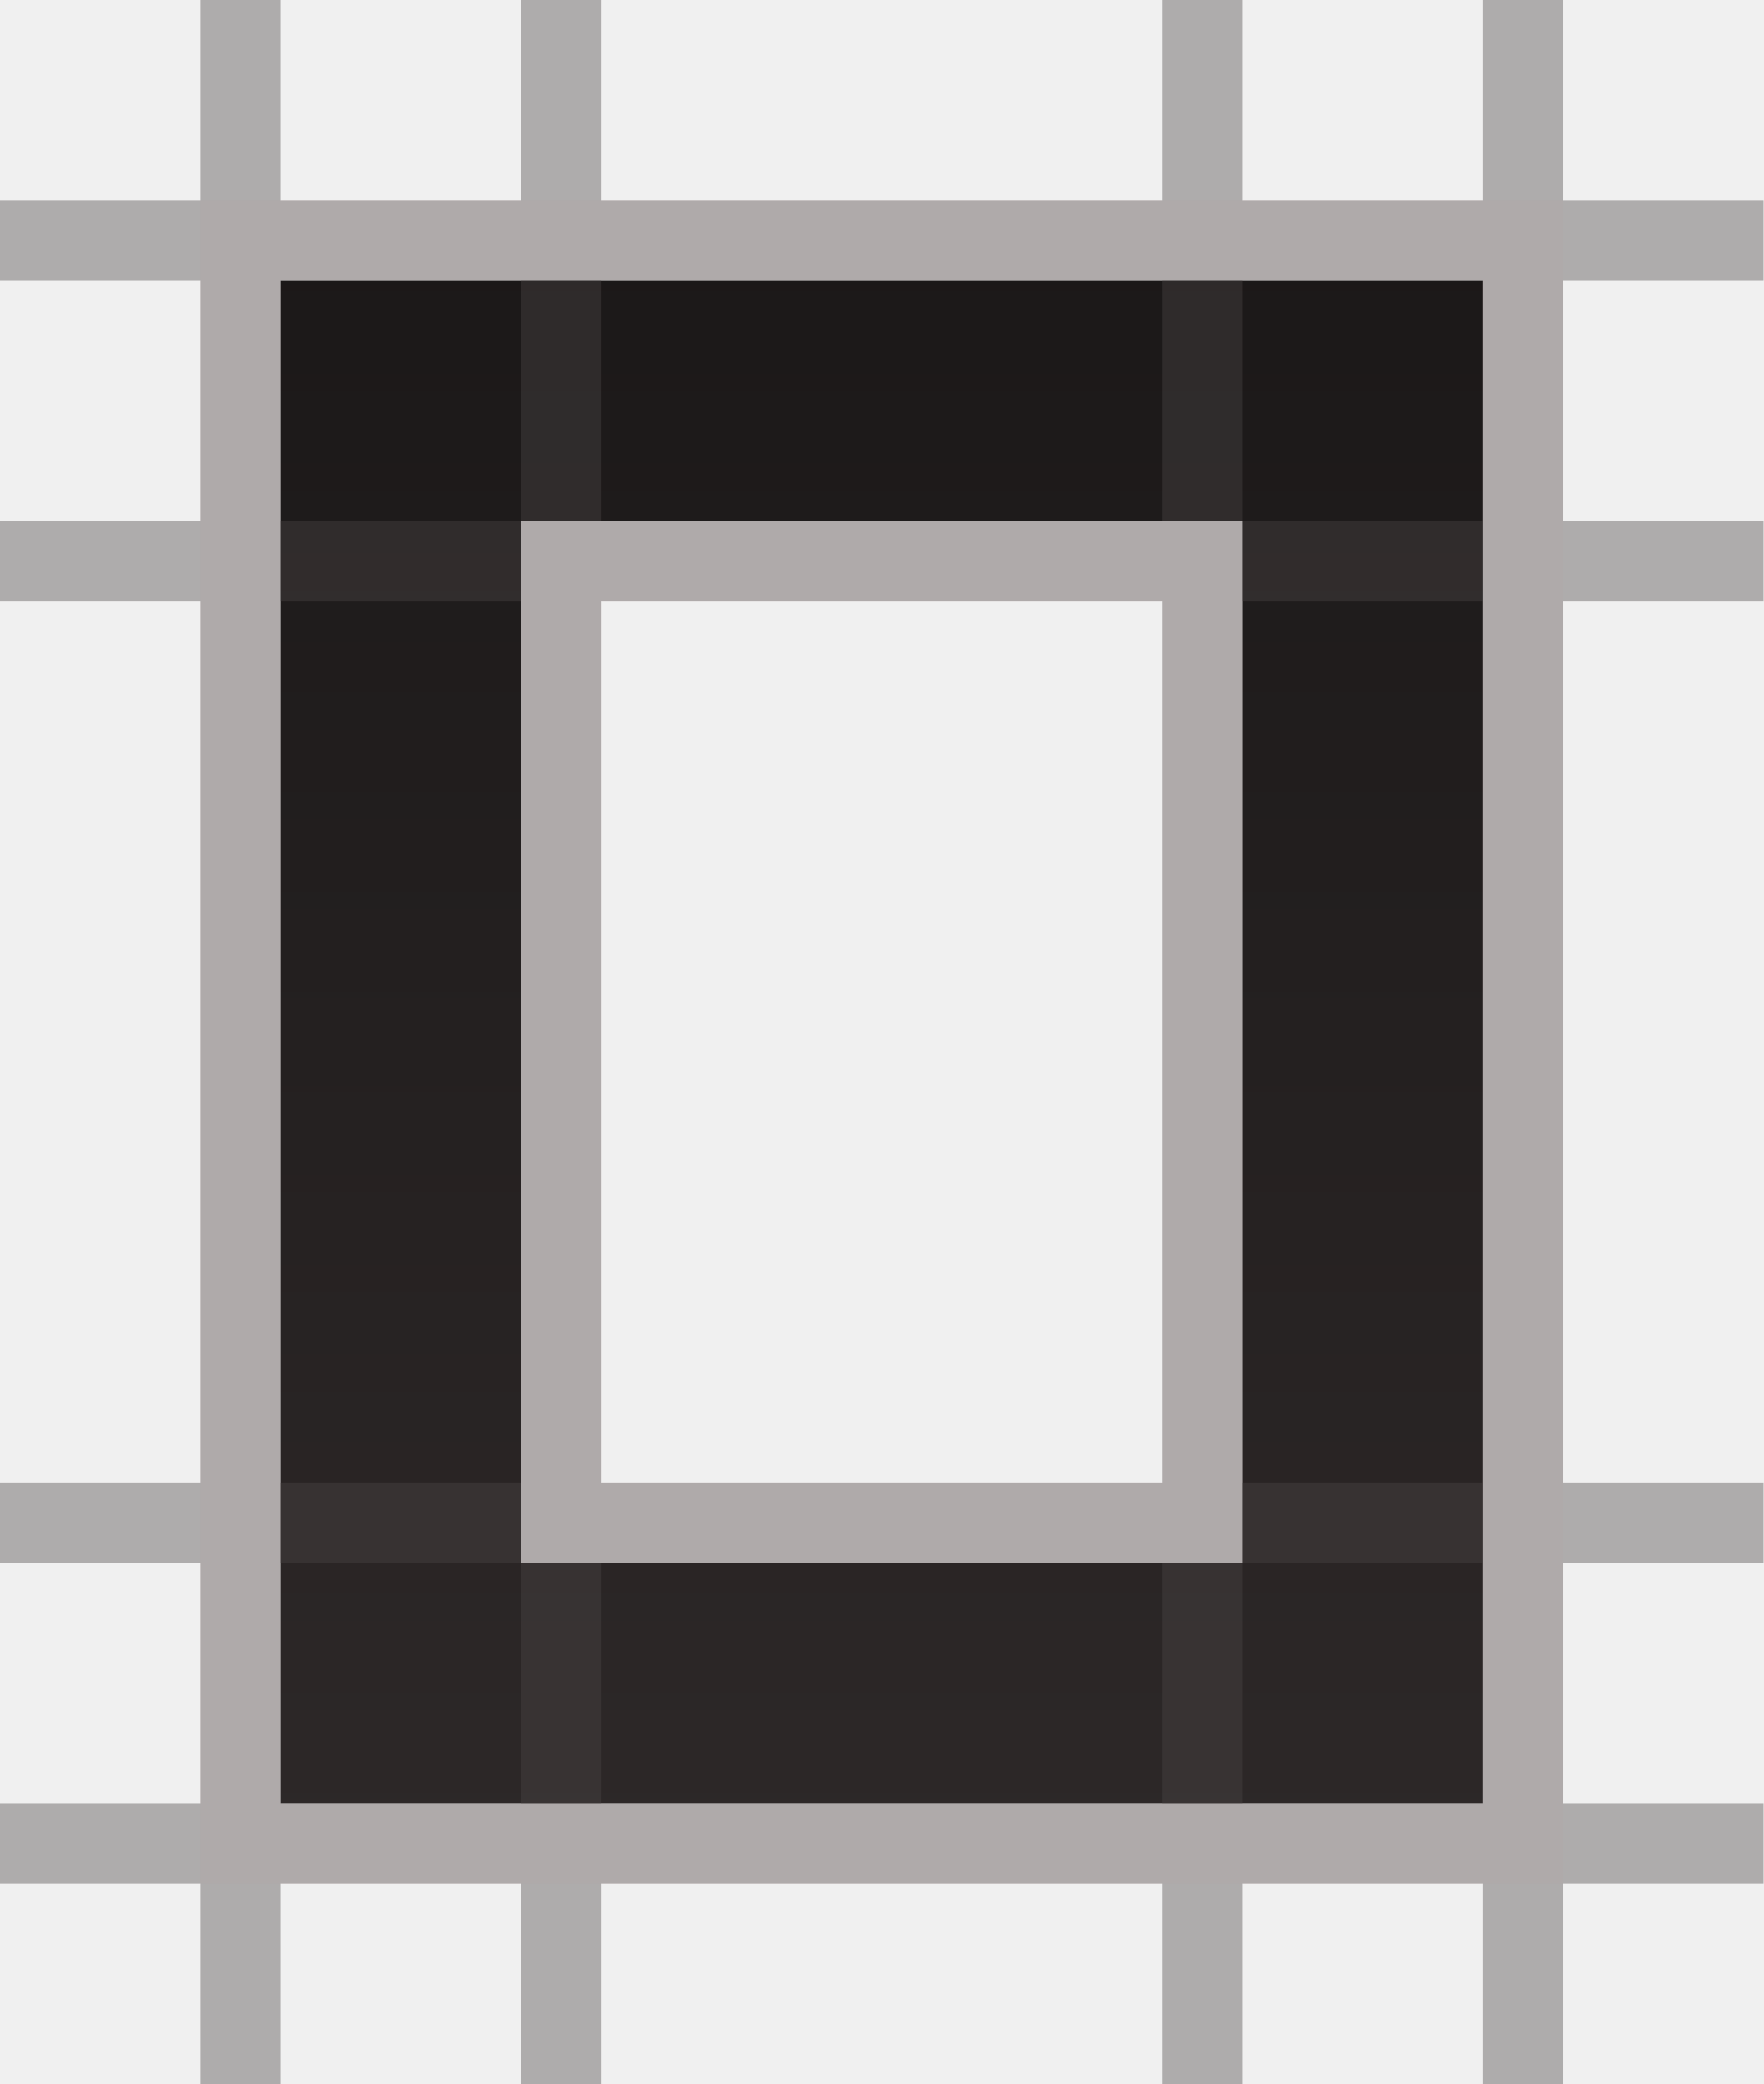
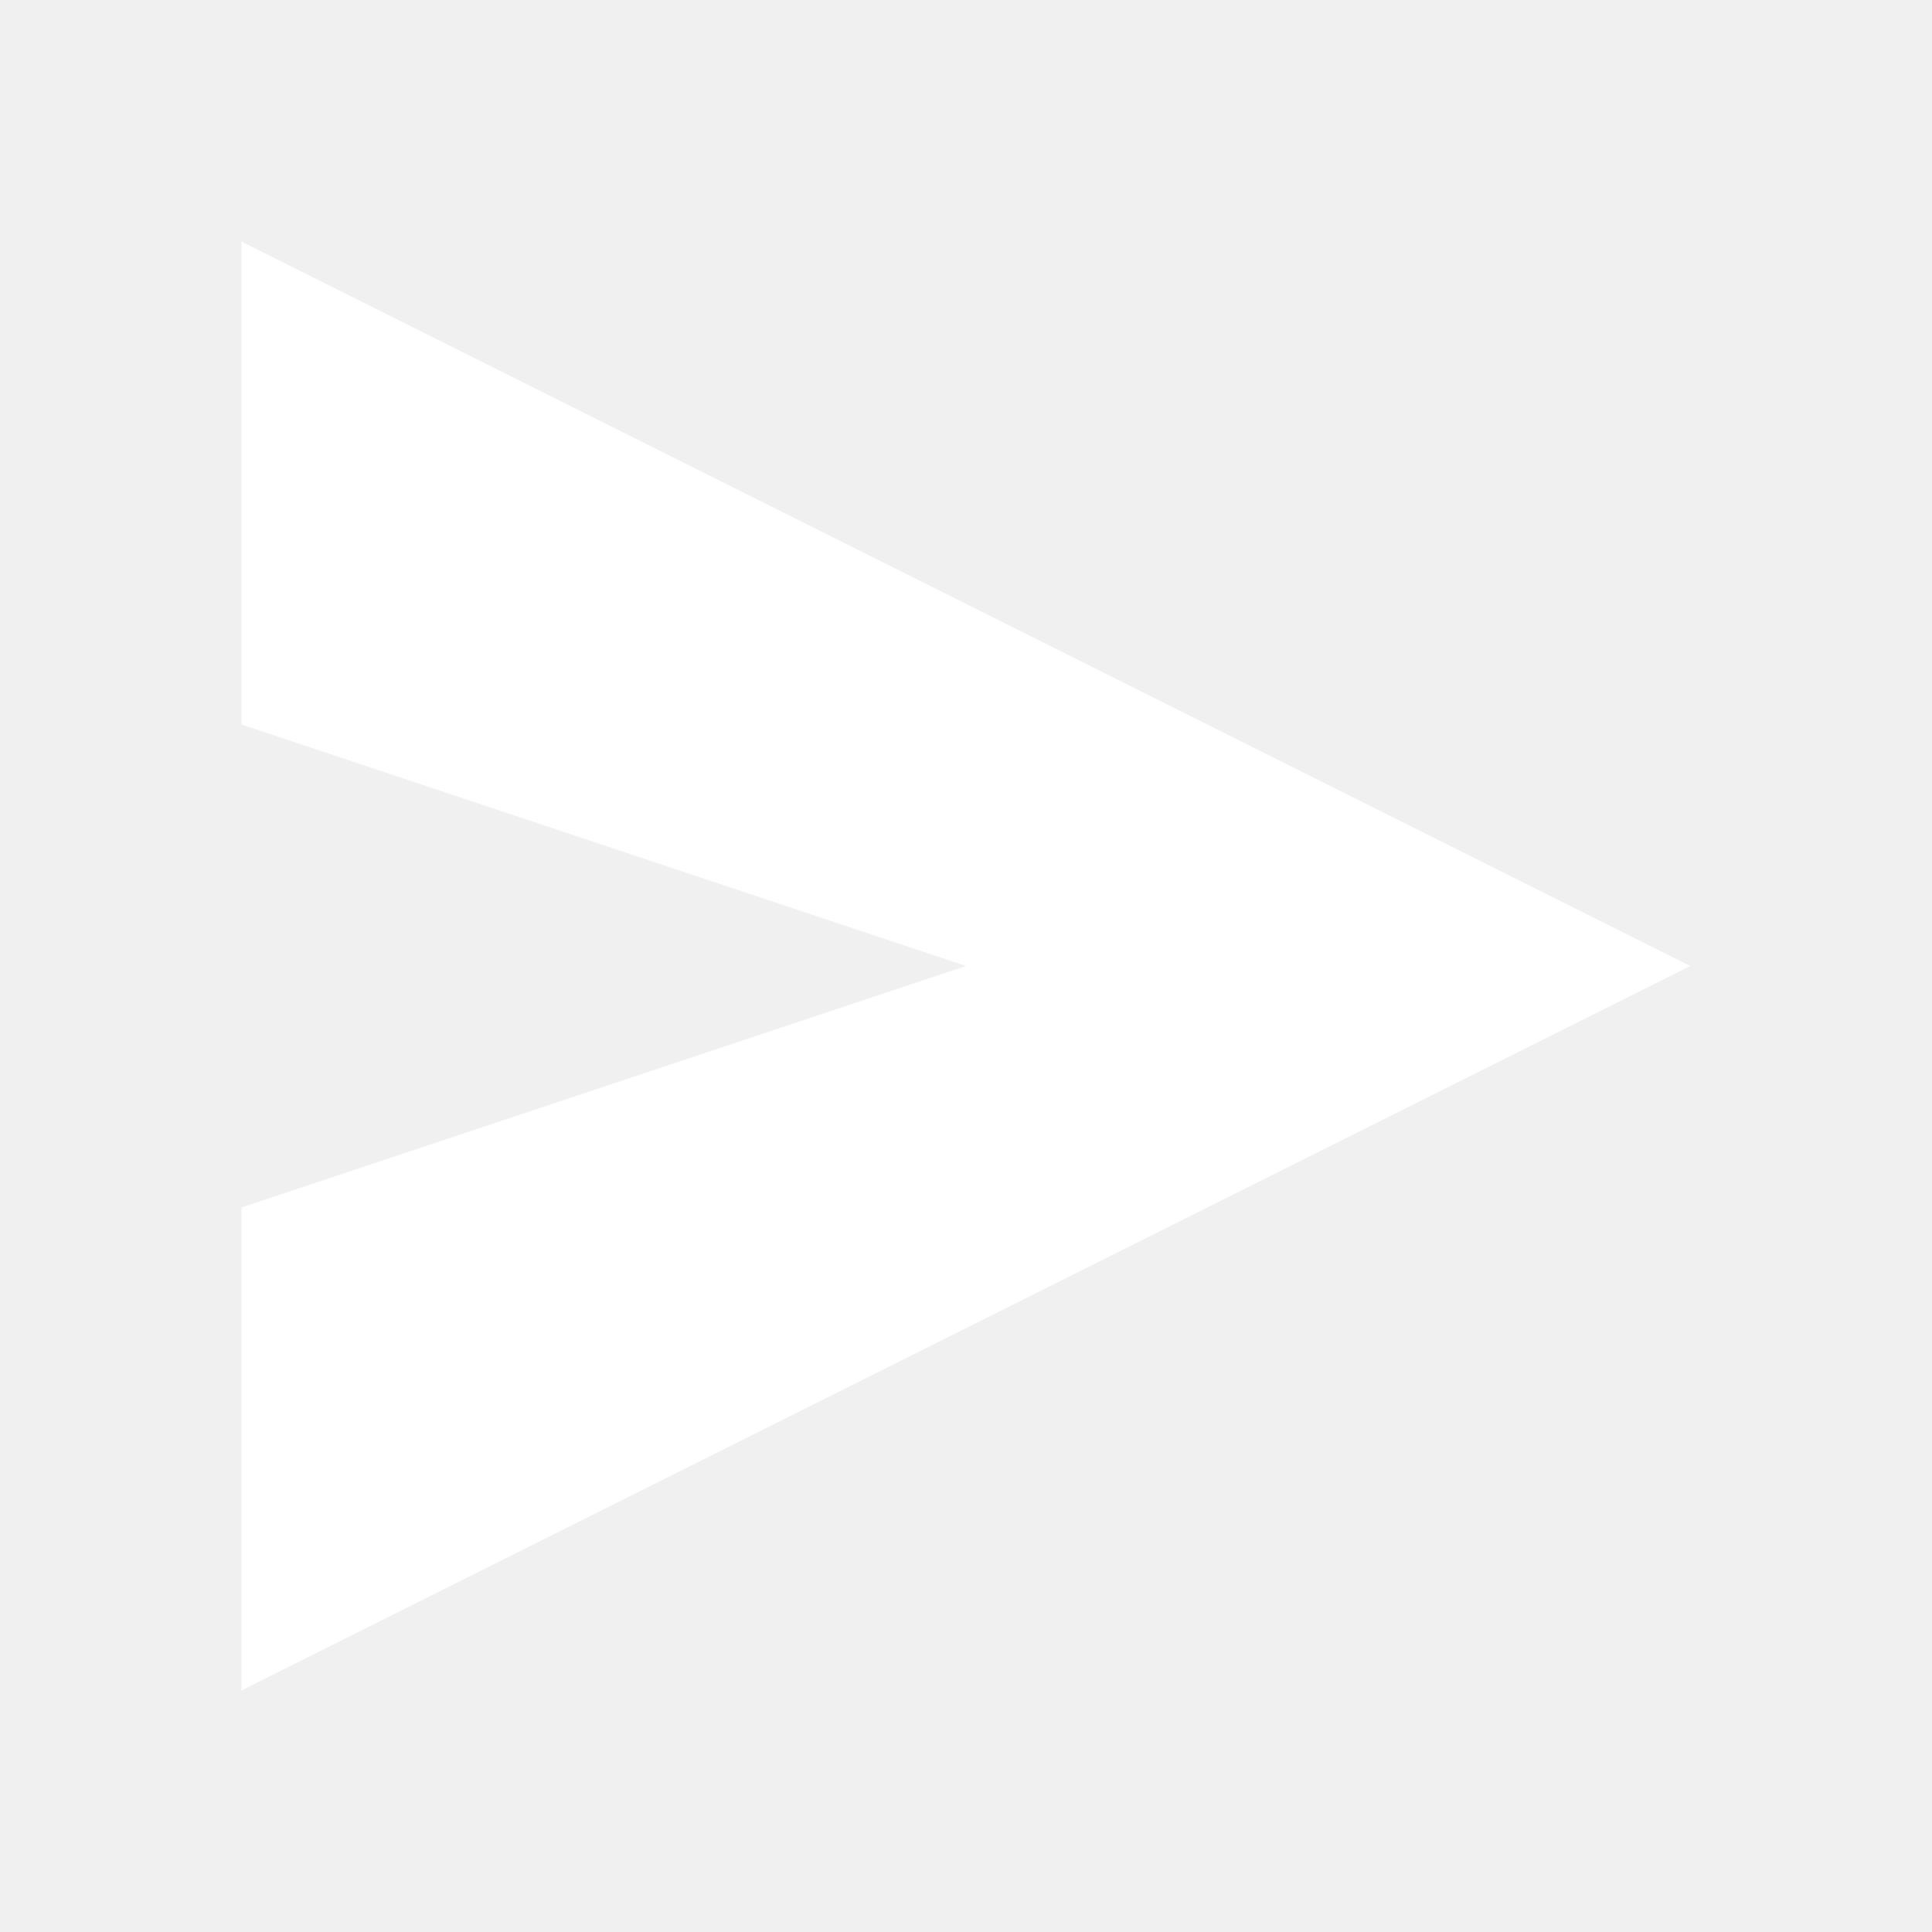
- <svg xmlns="http://www.w3.org/2000/svg" width="22" height="26" viewBox="0 0 22 26" fill="none">
-   <path d="M15 7H7V19H15V7ZM19 23H3V3H19V23Z" fill="url(#paint0_linear_1311_94922)" stroke="#F1ECEC" />
-   <path d="M3 0V26M19 0V26M15 0V26M7 0V26M0 3H22M0 7H22M0 19H22M0 23H22" stroke="#4B4646" stroke-opacity="0.4" />
-   <defs>
-     <linearGradient id="paint0_linear_1311_94922" x1="11" y1="3" x2="11" y2="23" gradientUnits="userSpaceOnUse">
-       <stop stop-color="#1B1818" />
-       <stop offset="1" stop-color="#2D2828" />
-     </linearGradient>
-   </defs>
+ <svg xmlns="http://www.w3.org/2000/svg" width="84" height="84" viewBox="0 0 84 84" fill="none">
+   <g transform="translate(0 0) scale(0.1640625)">
+     <path class="plane" d="M64 64L448 256L64 448V320L256 256L64 192V64Z" fill="#ffffff" />
+   </g>
</svg>
